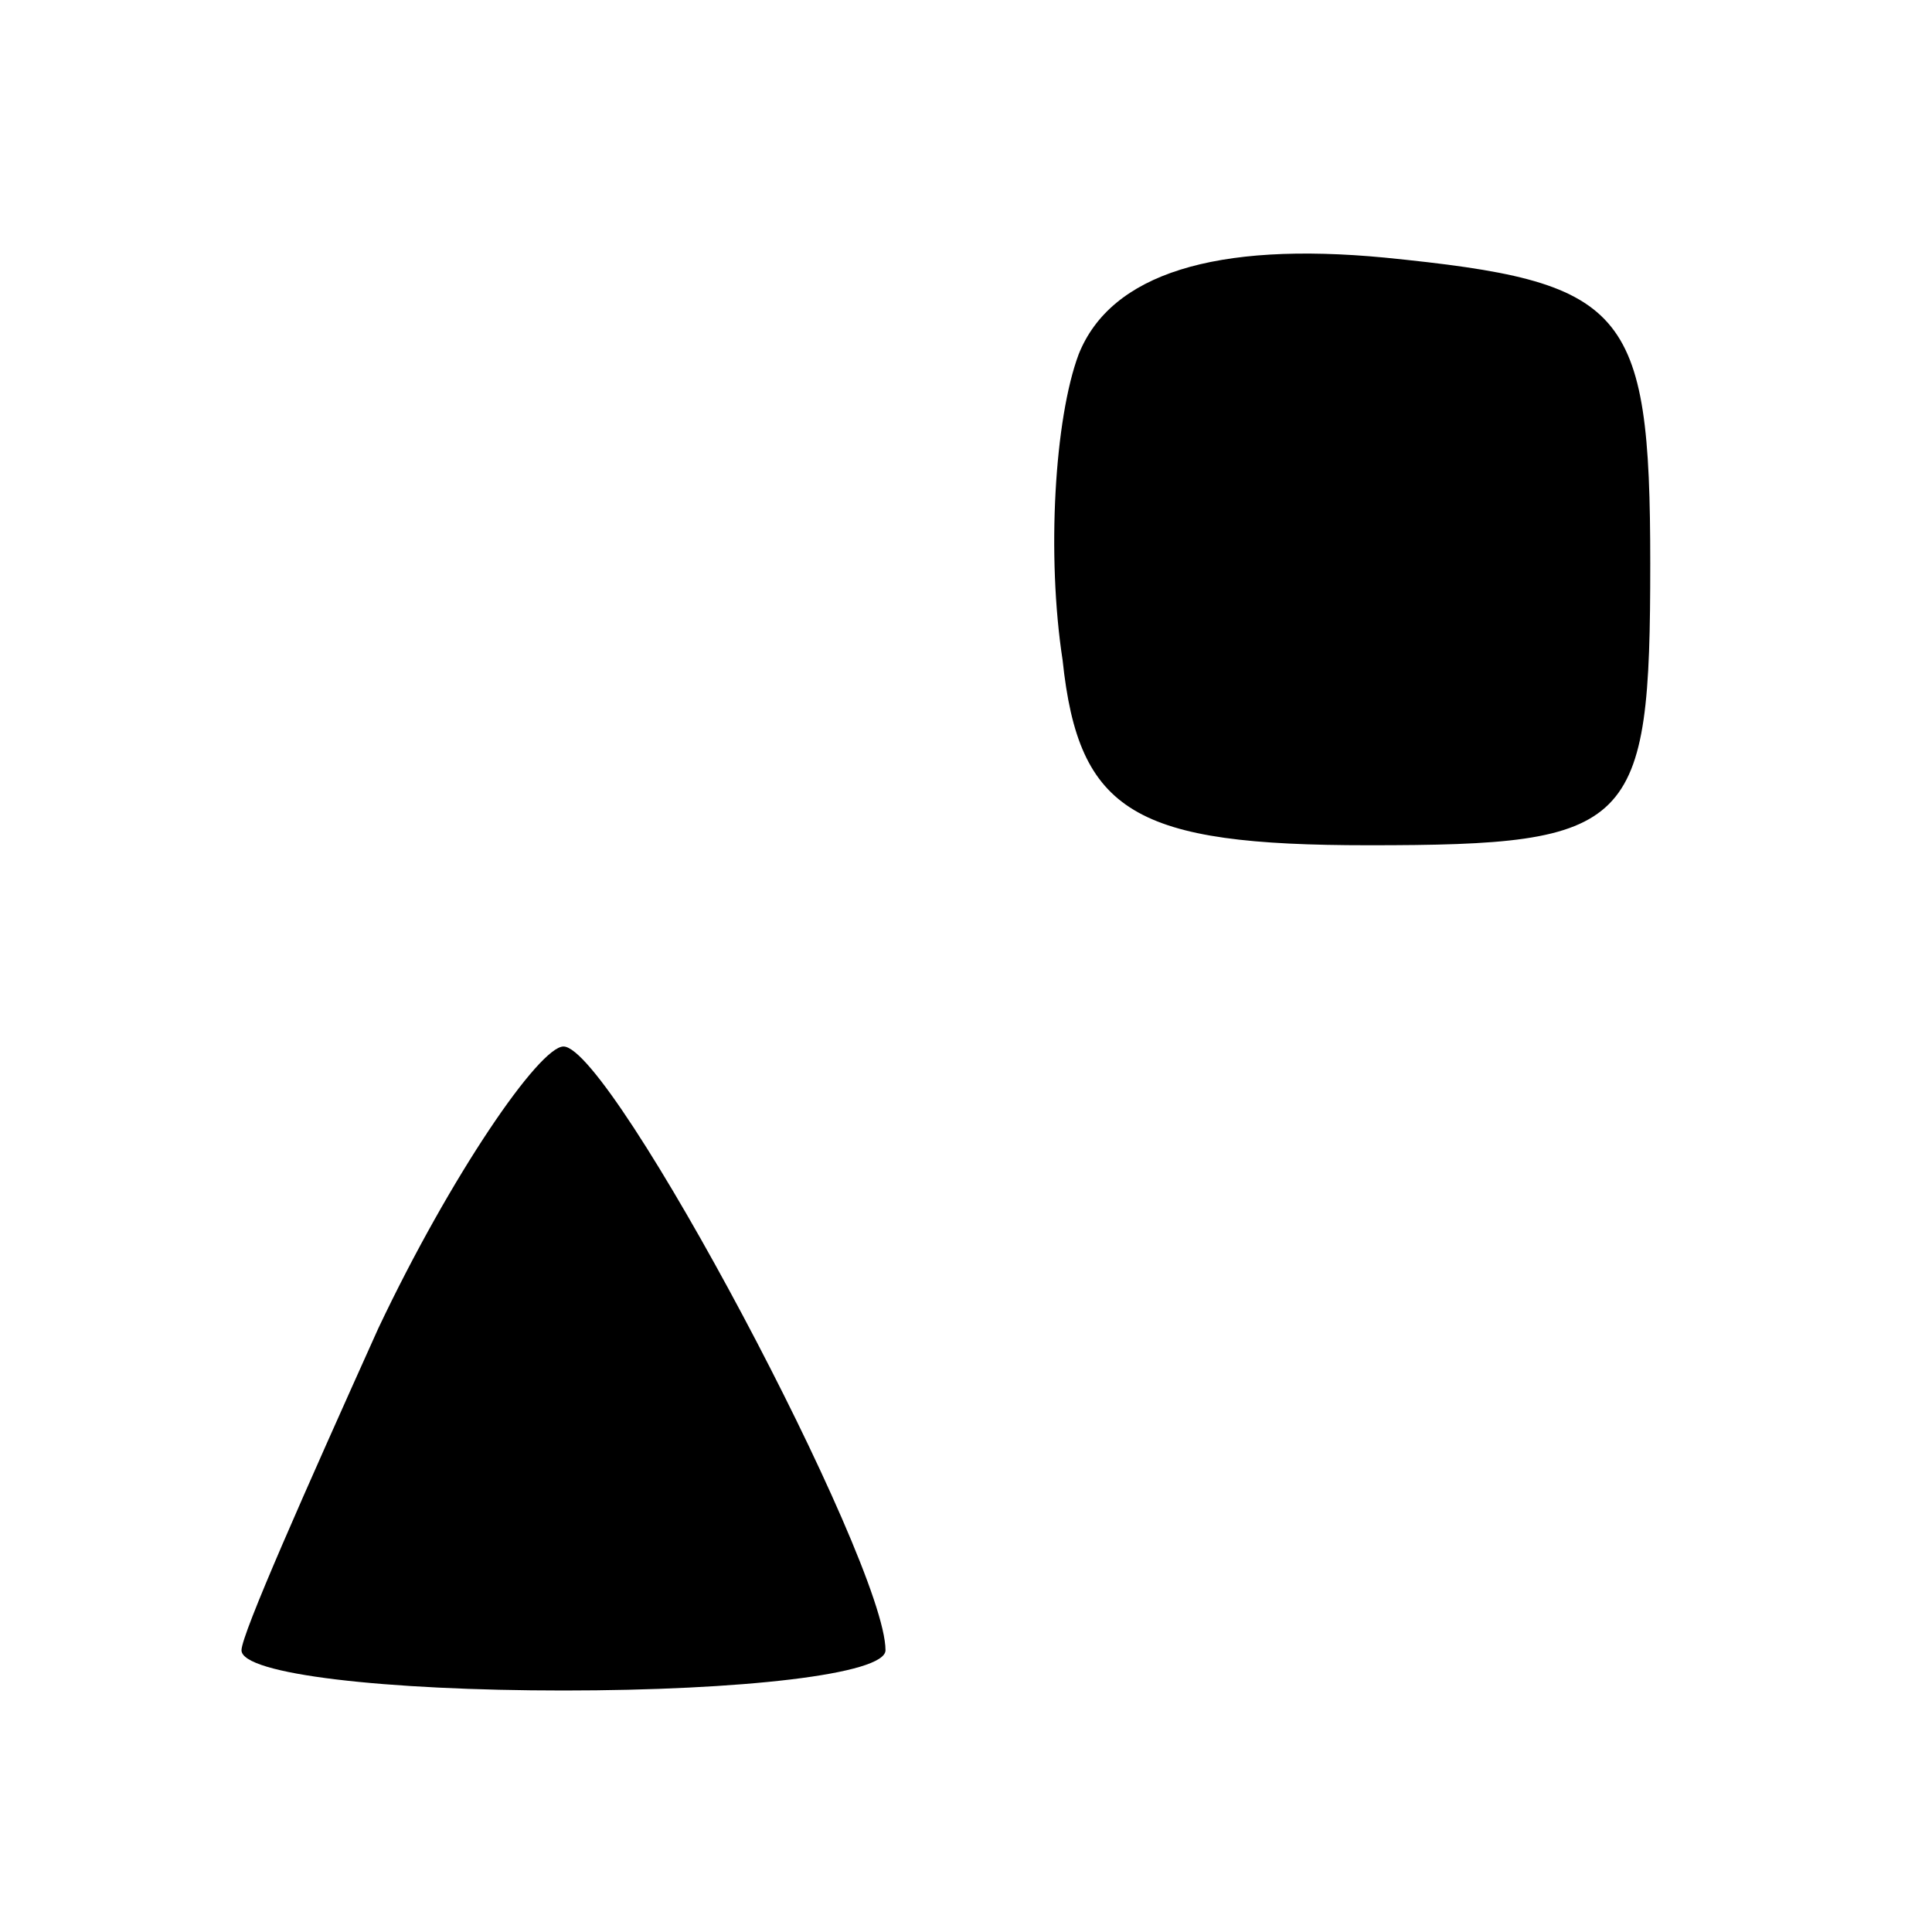
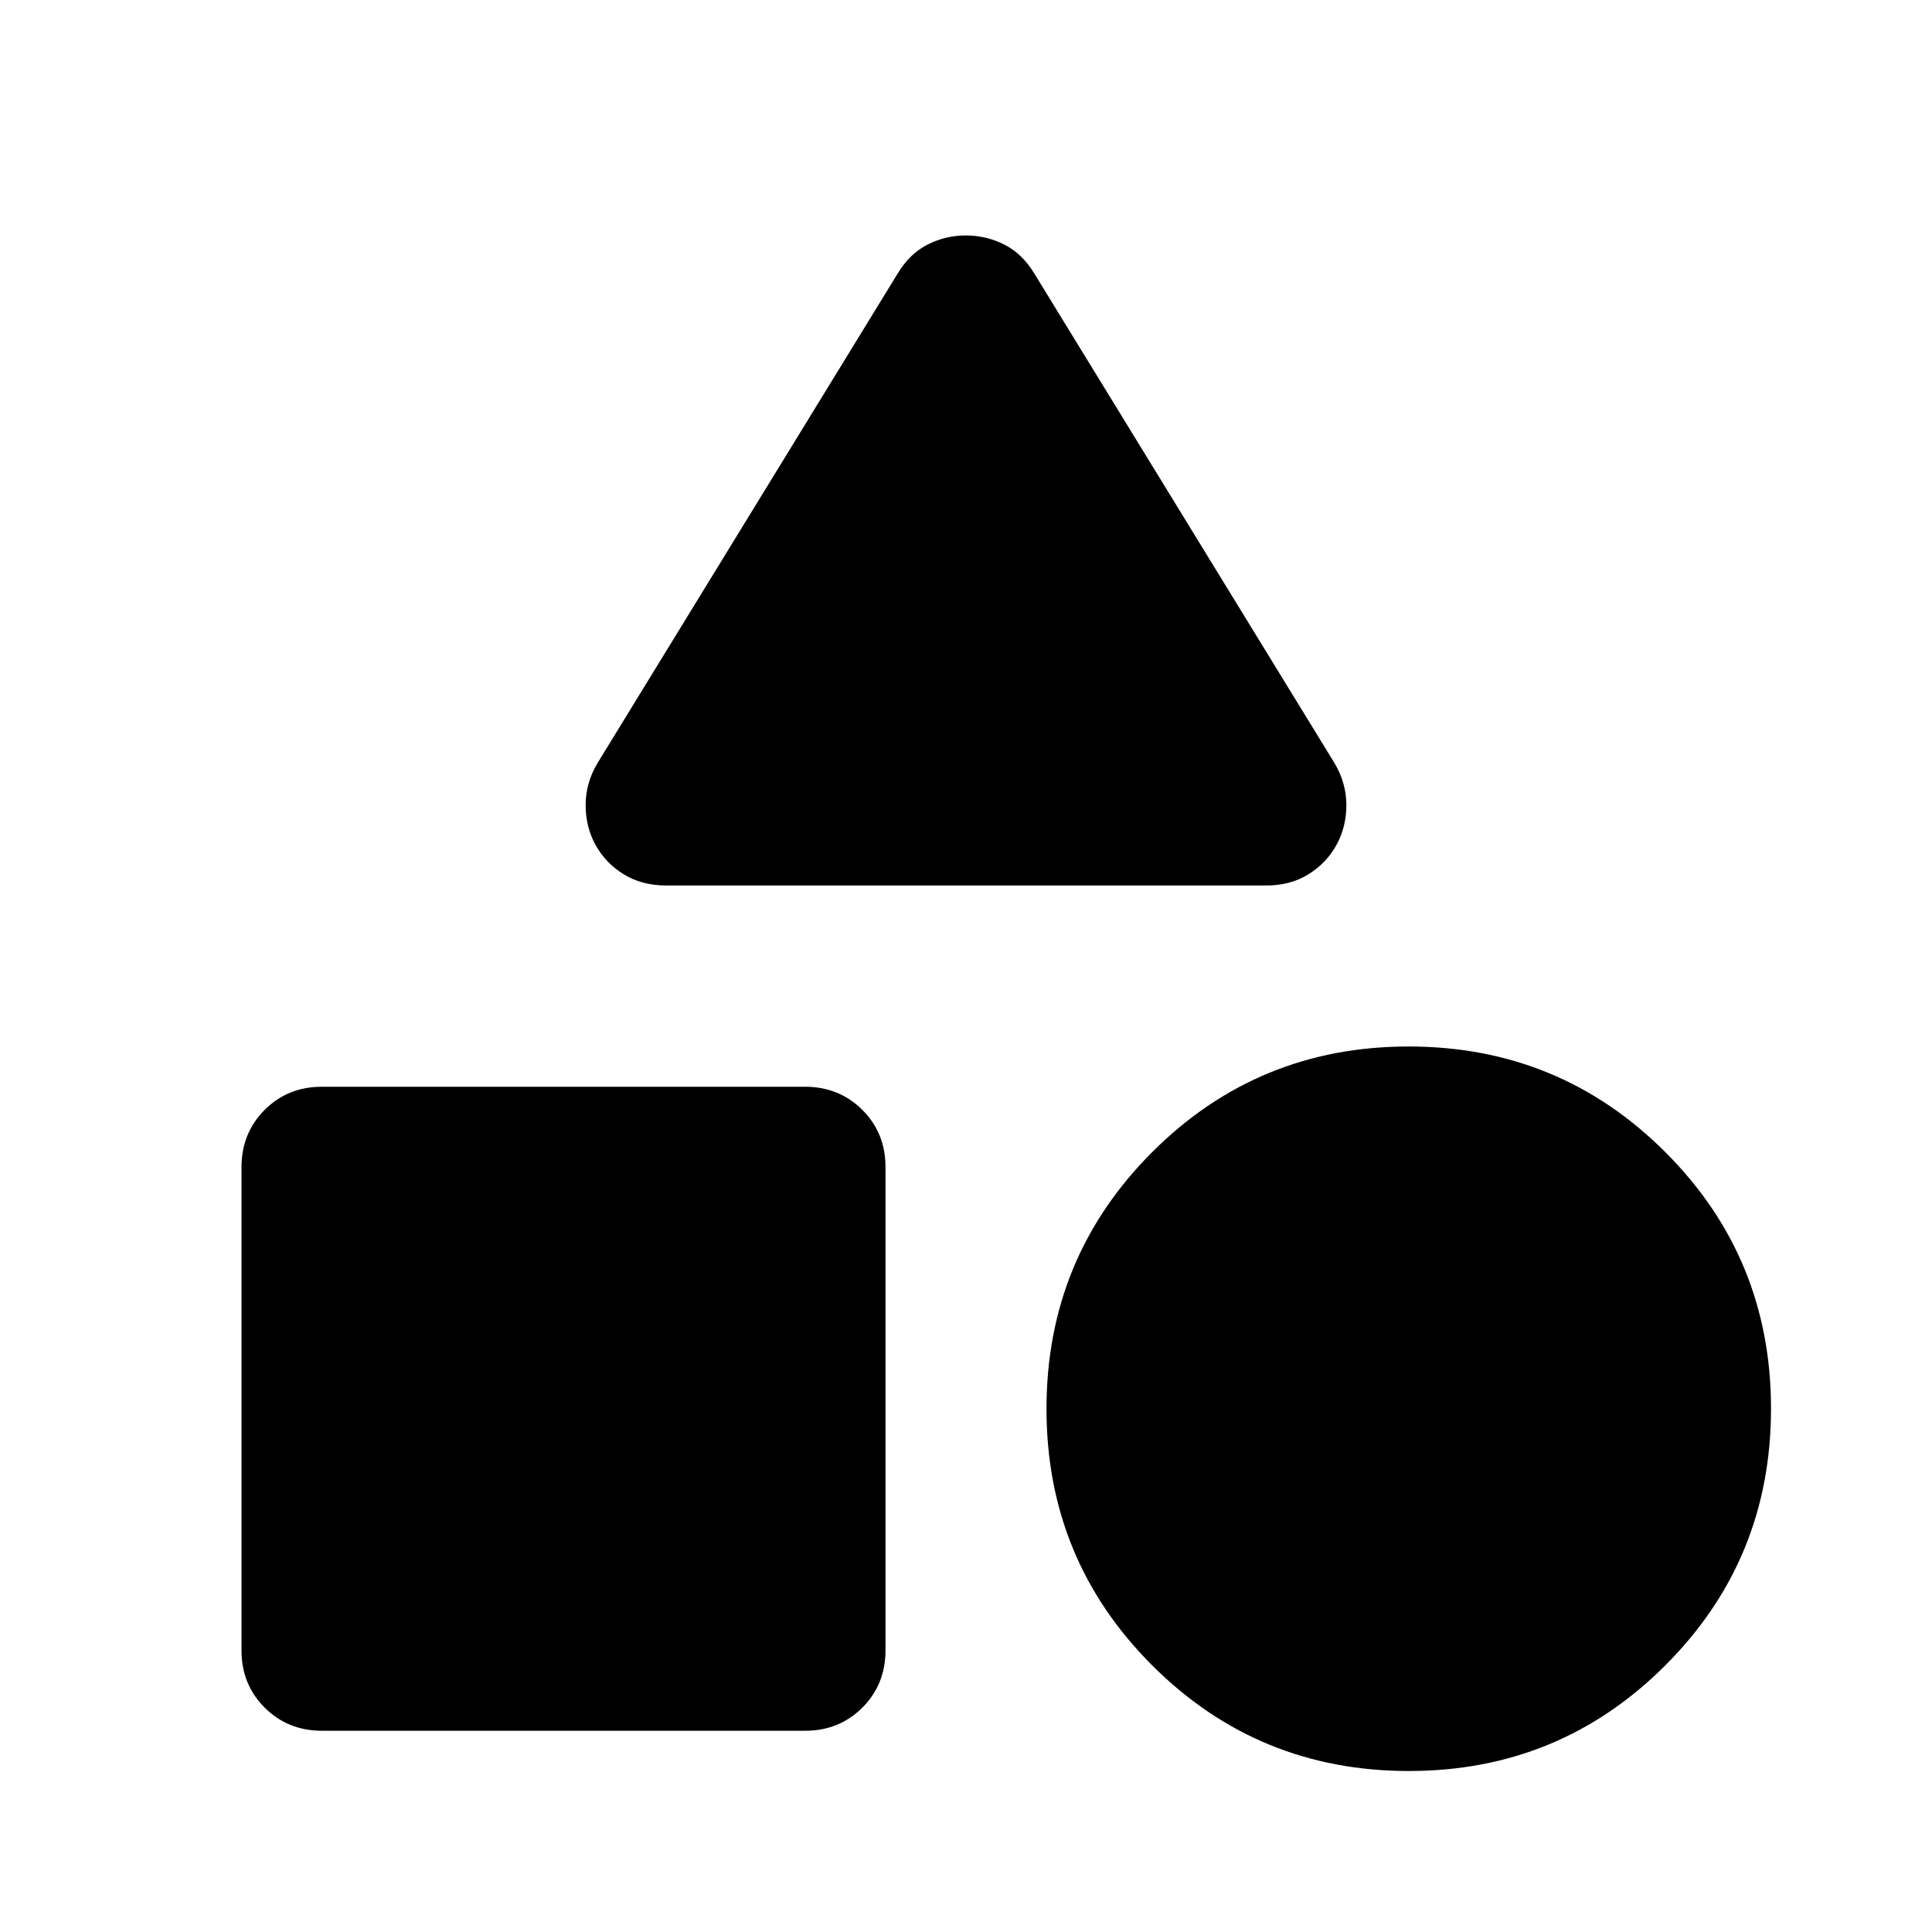
- <svg xmlns="http://www.w3.org/2000/svg" version="1.0" width="24pt" height="24pt" viewBox="0 0 24 24" preserveAspectRatio="xMidYMid meet">
-   <g transform="translate(0,24) scale(0.1,-0.1)" fill="#000000" stroke="none">
-     <path d="M134 196 c-3 -8 -4 -25 -2 -38 2 -19 9 -23 38 -23 33 0 35 2 35 35 0 32 -3 35 -33 38 -21 2 -34 -2 -38 -12z" />
-     <path d="M47 75 c-9 -20 -17 -38 -17 -40 0 -3 18 -5 40 -5 22 0 40 2 40 5 0 11 -34 75 -40 75 -3 0 -14 -16 -23 -35z" />
-   </g>
+ <svg xmlns="http://www.w3.org/2000/svg" width="24" height="24" viewBox="0 0 24 24">
+   <path fill="currentColor" d="M7.425 9.475L11.15 3.4q.15-.25.375-.363T12 2.925q.25 0 .475.113t.375.362l3.725 6.075q.15.25.15.525t-.125.5q-.125.225-.35.363t-.525.137h-7.45q-.3 0-.525-.138T7.4 10.5q-.125-.225-.125-.5t.15-.525ZM17.5 22q-1.875 0-3.188-1.313T13 17.5q0-1.875 1.313-3.188T17.5 13q1.875 0 3.188 1.313T22 17.5q0 1.875-1.313 3.188T17.5 22ZM3 20.5v-6q0-.425.288-.713T4 13.5h6q.425 0 .713.288T11 14.5v6q0 .425-.288.713T10 21.5H4q-.425 0-.713-.288T3 20.5Z" />
</svg>
